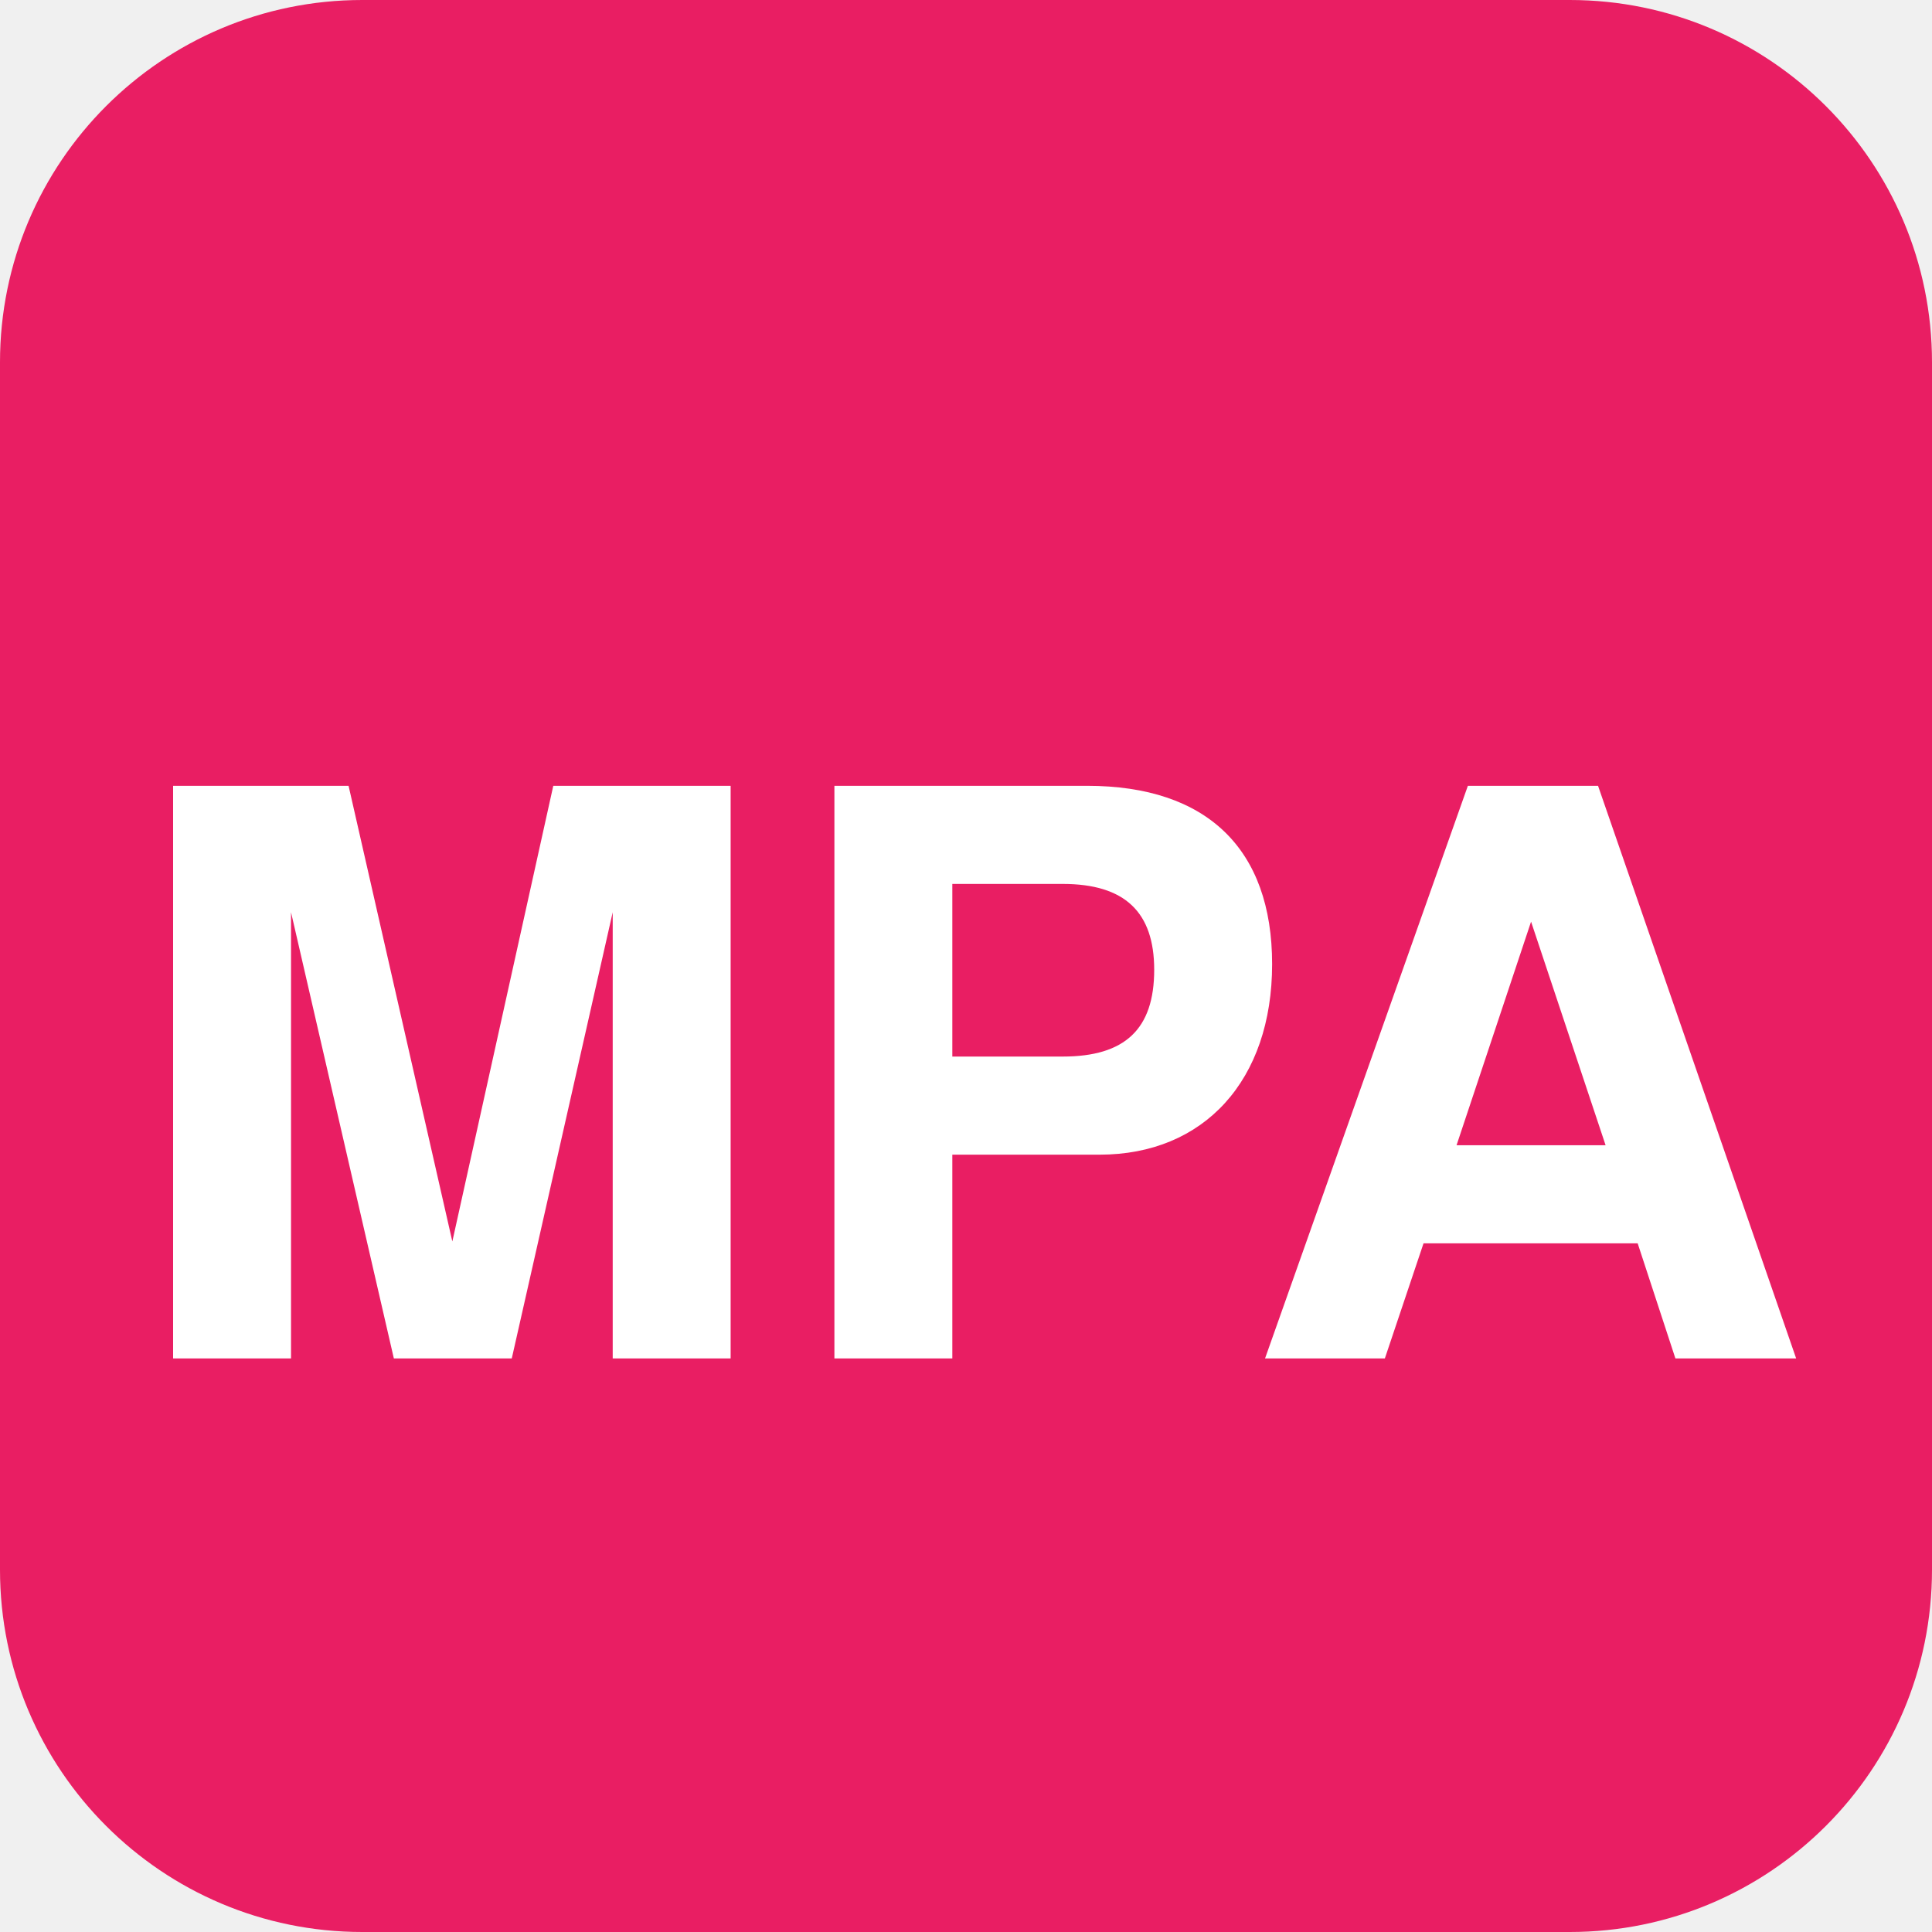
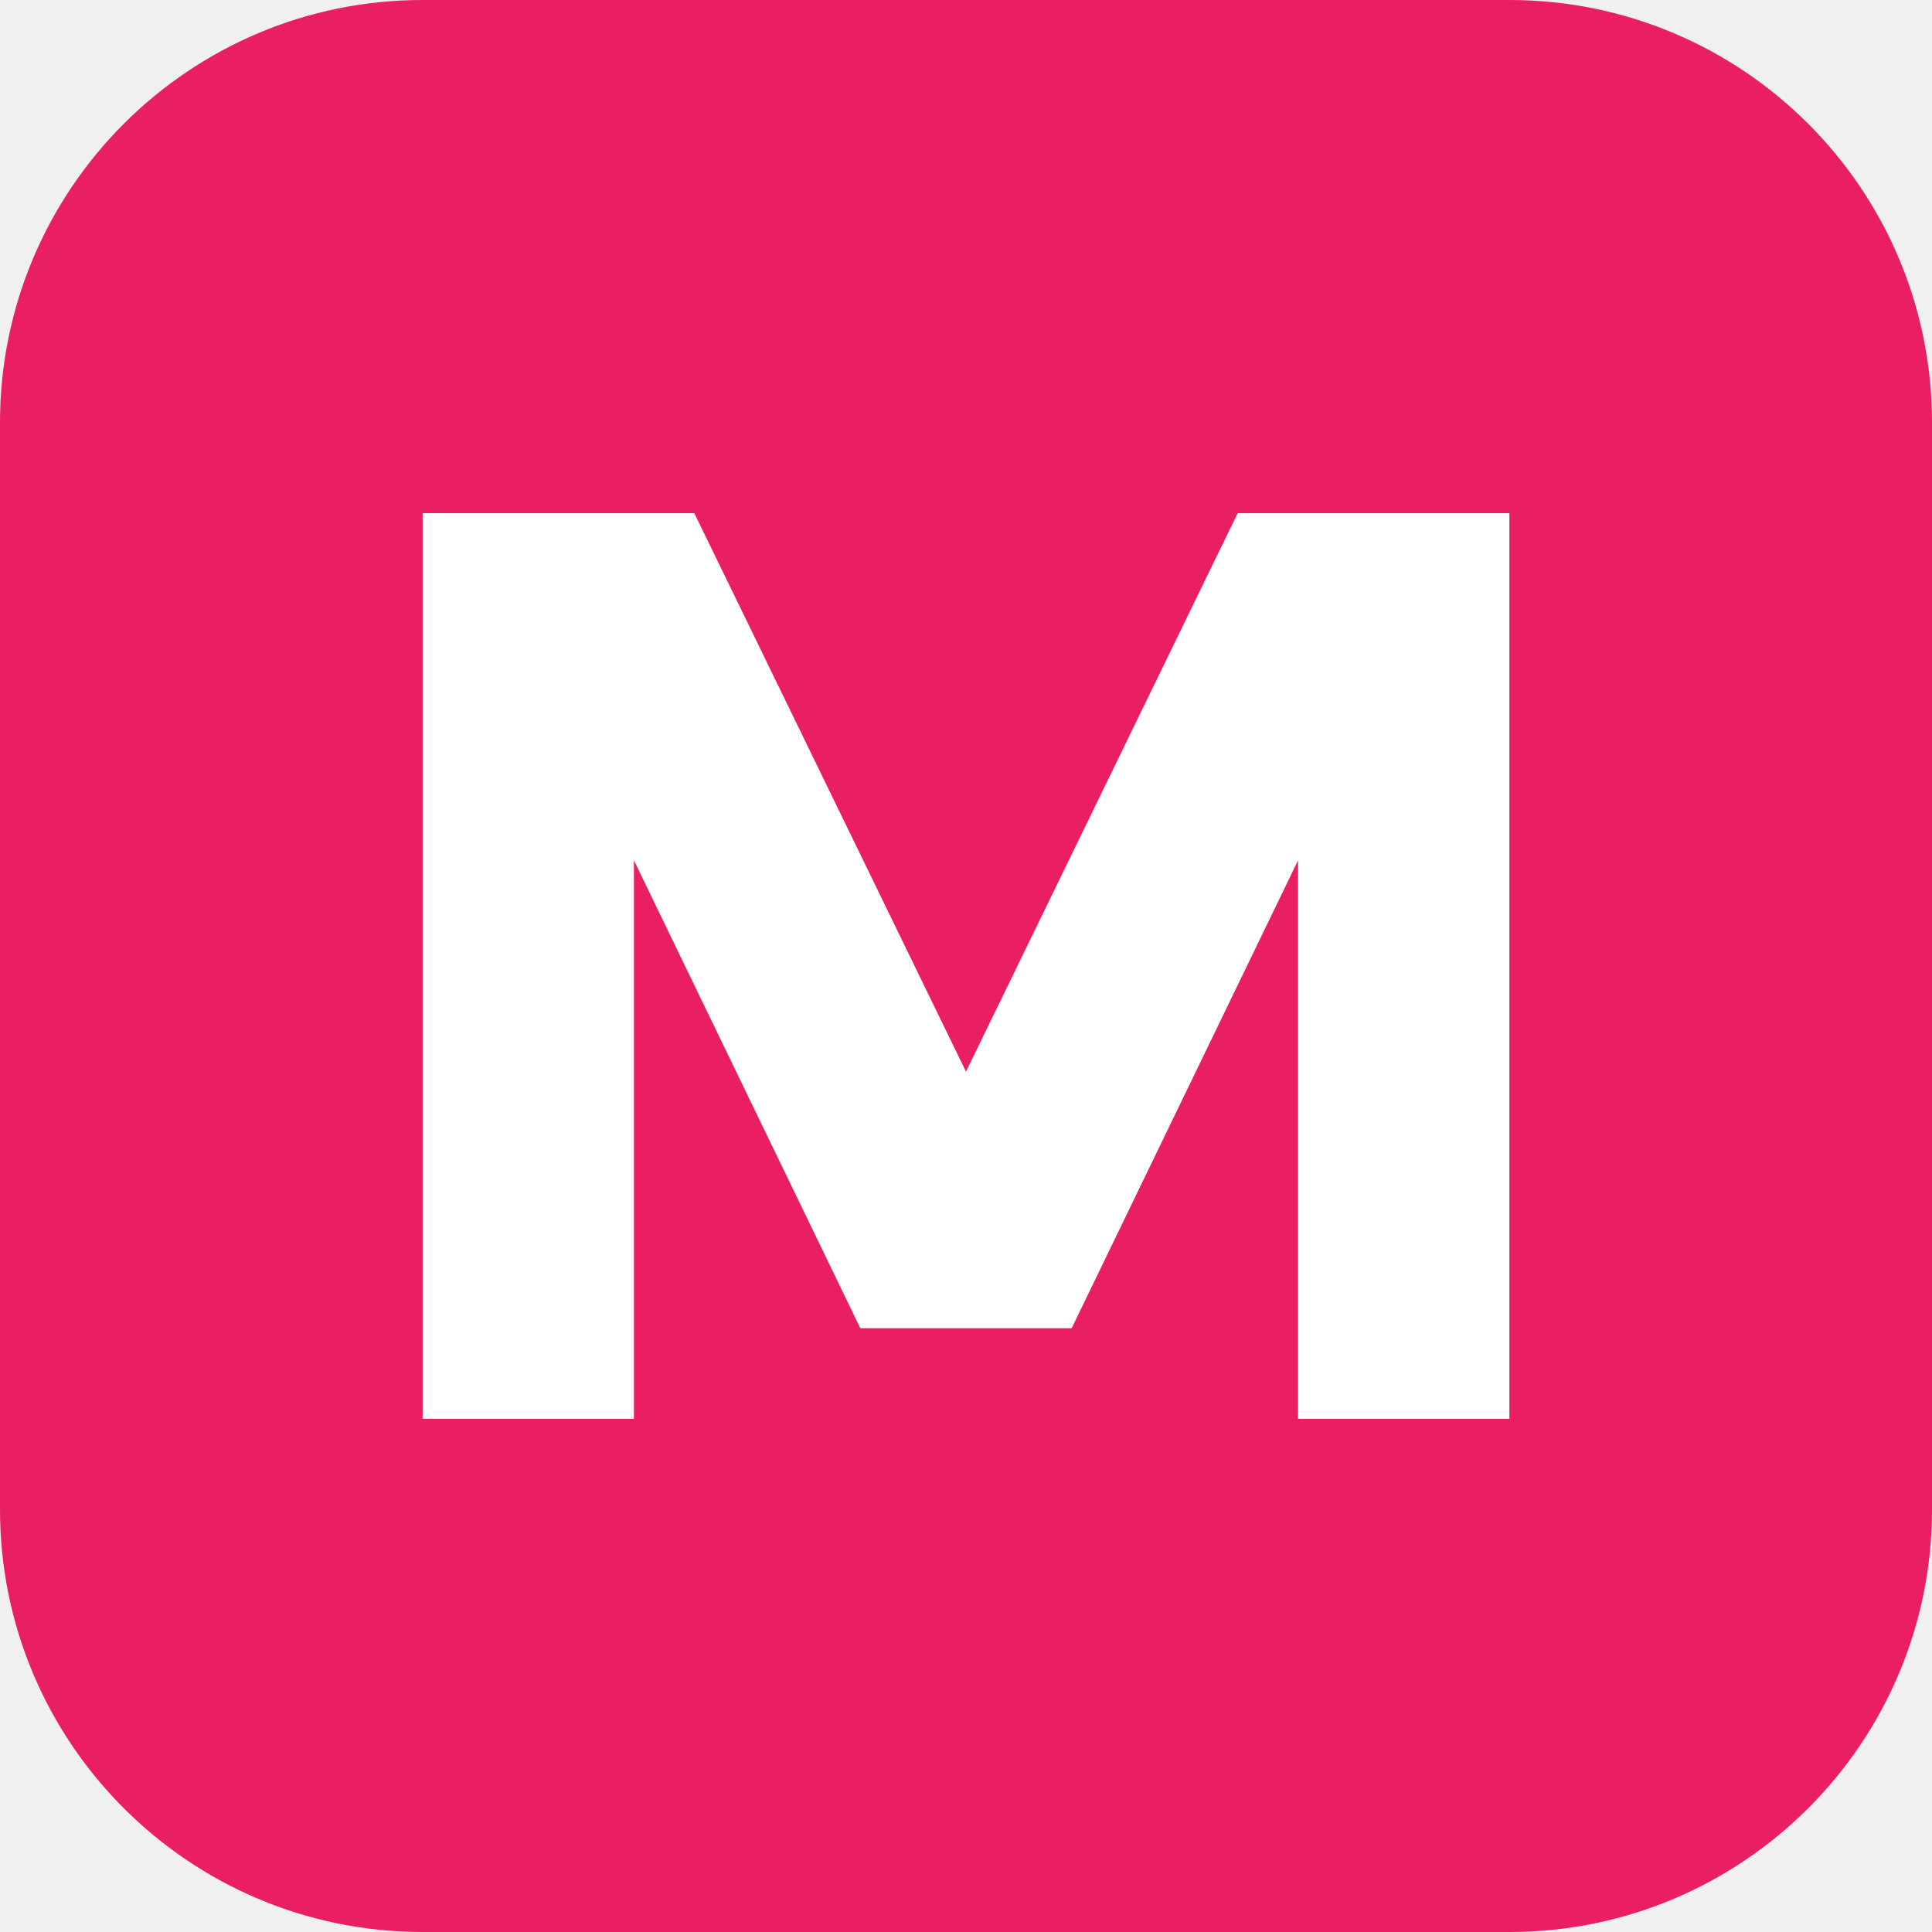
- <svg xmlns="http://www.w3.org/2000/svg" viewBox="0 0 32 32">
-   <rect width="32" height="32" rx="6" fill="#e91e63" />
-   <text x="16" y="22.5" text-anchor="middle" font-family="system-ui,-apple-system,Helvetica,Arial,sans-serif" font-weight="800" font-size="13" fill="white">MPA</text>
+ <svg xmlns="http://www.w3.org/2000/svg" viewBox="0 0 64 64">
+   <rect width="64" height="64" rx="14" fill="#e91e63" />
+   <polygon points="14,47 14,17 23,17 32,35.5 41,17 50,17 50,47 43,47 43,28.5 35.5,44 28.5,44 21,28.5 21,47" fill="#fff" />
</svg>
